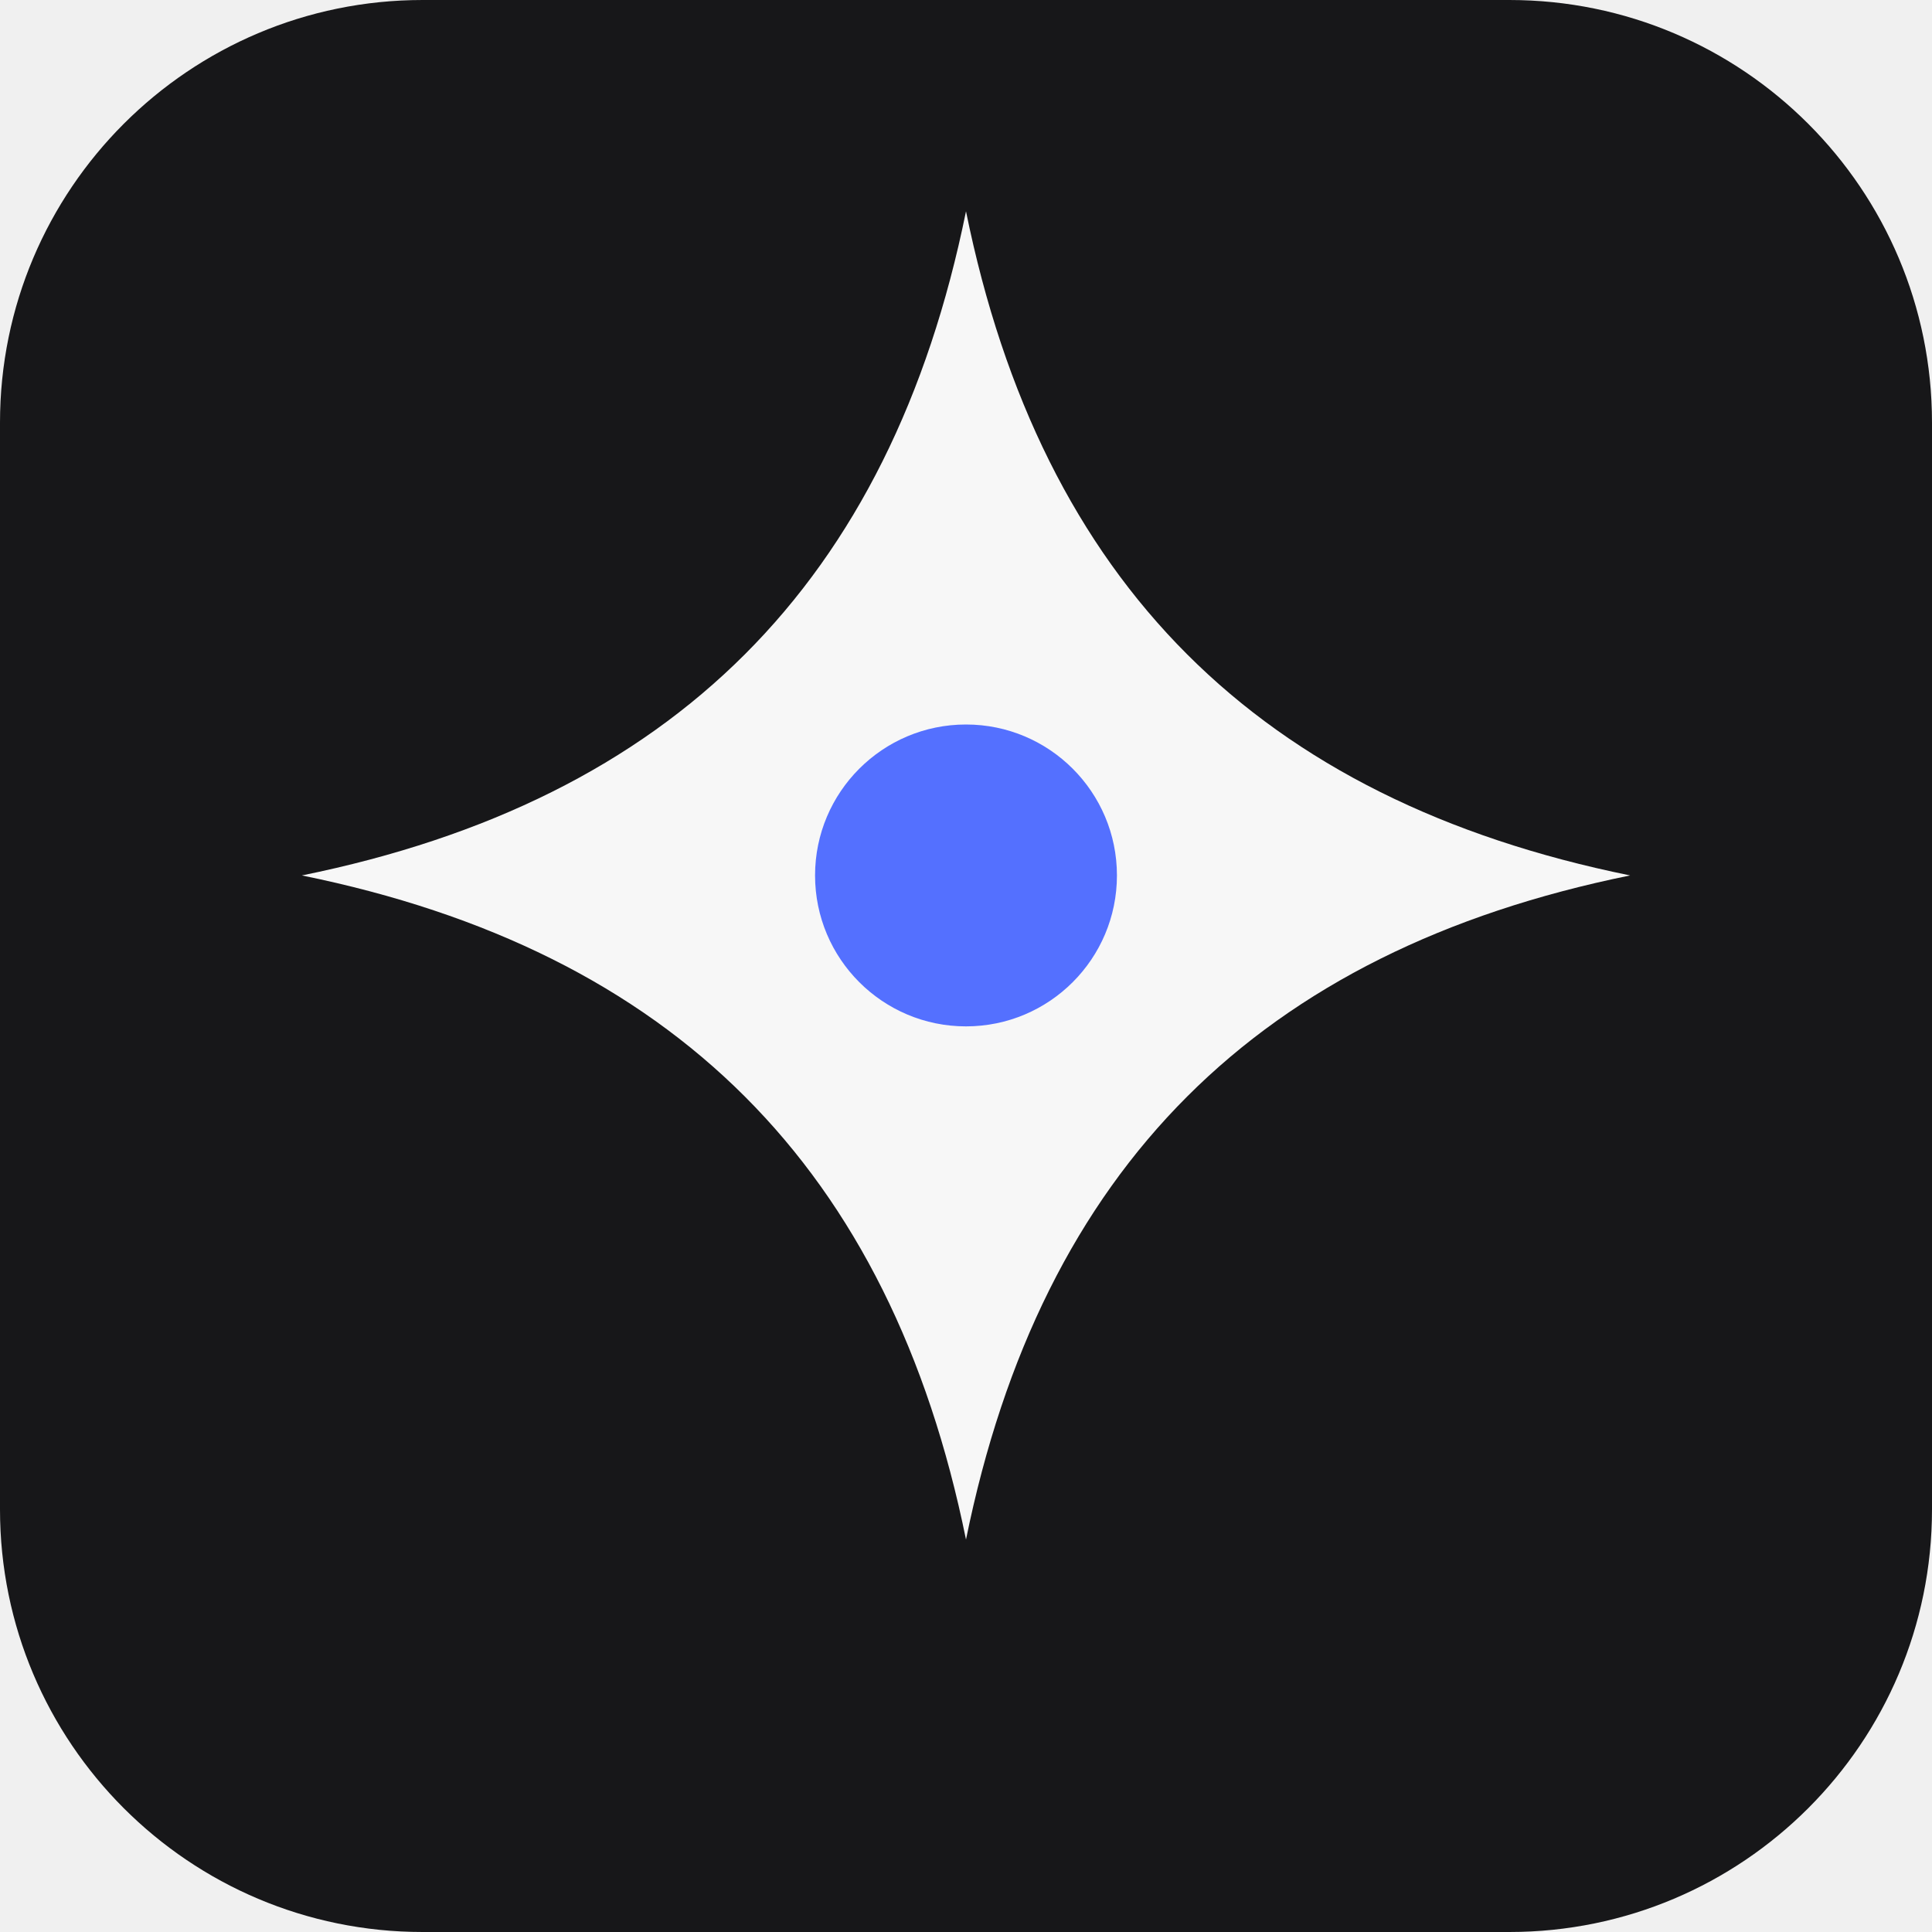
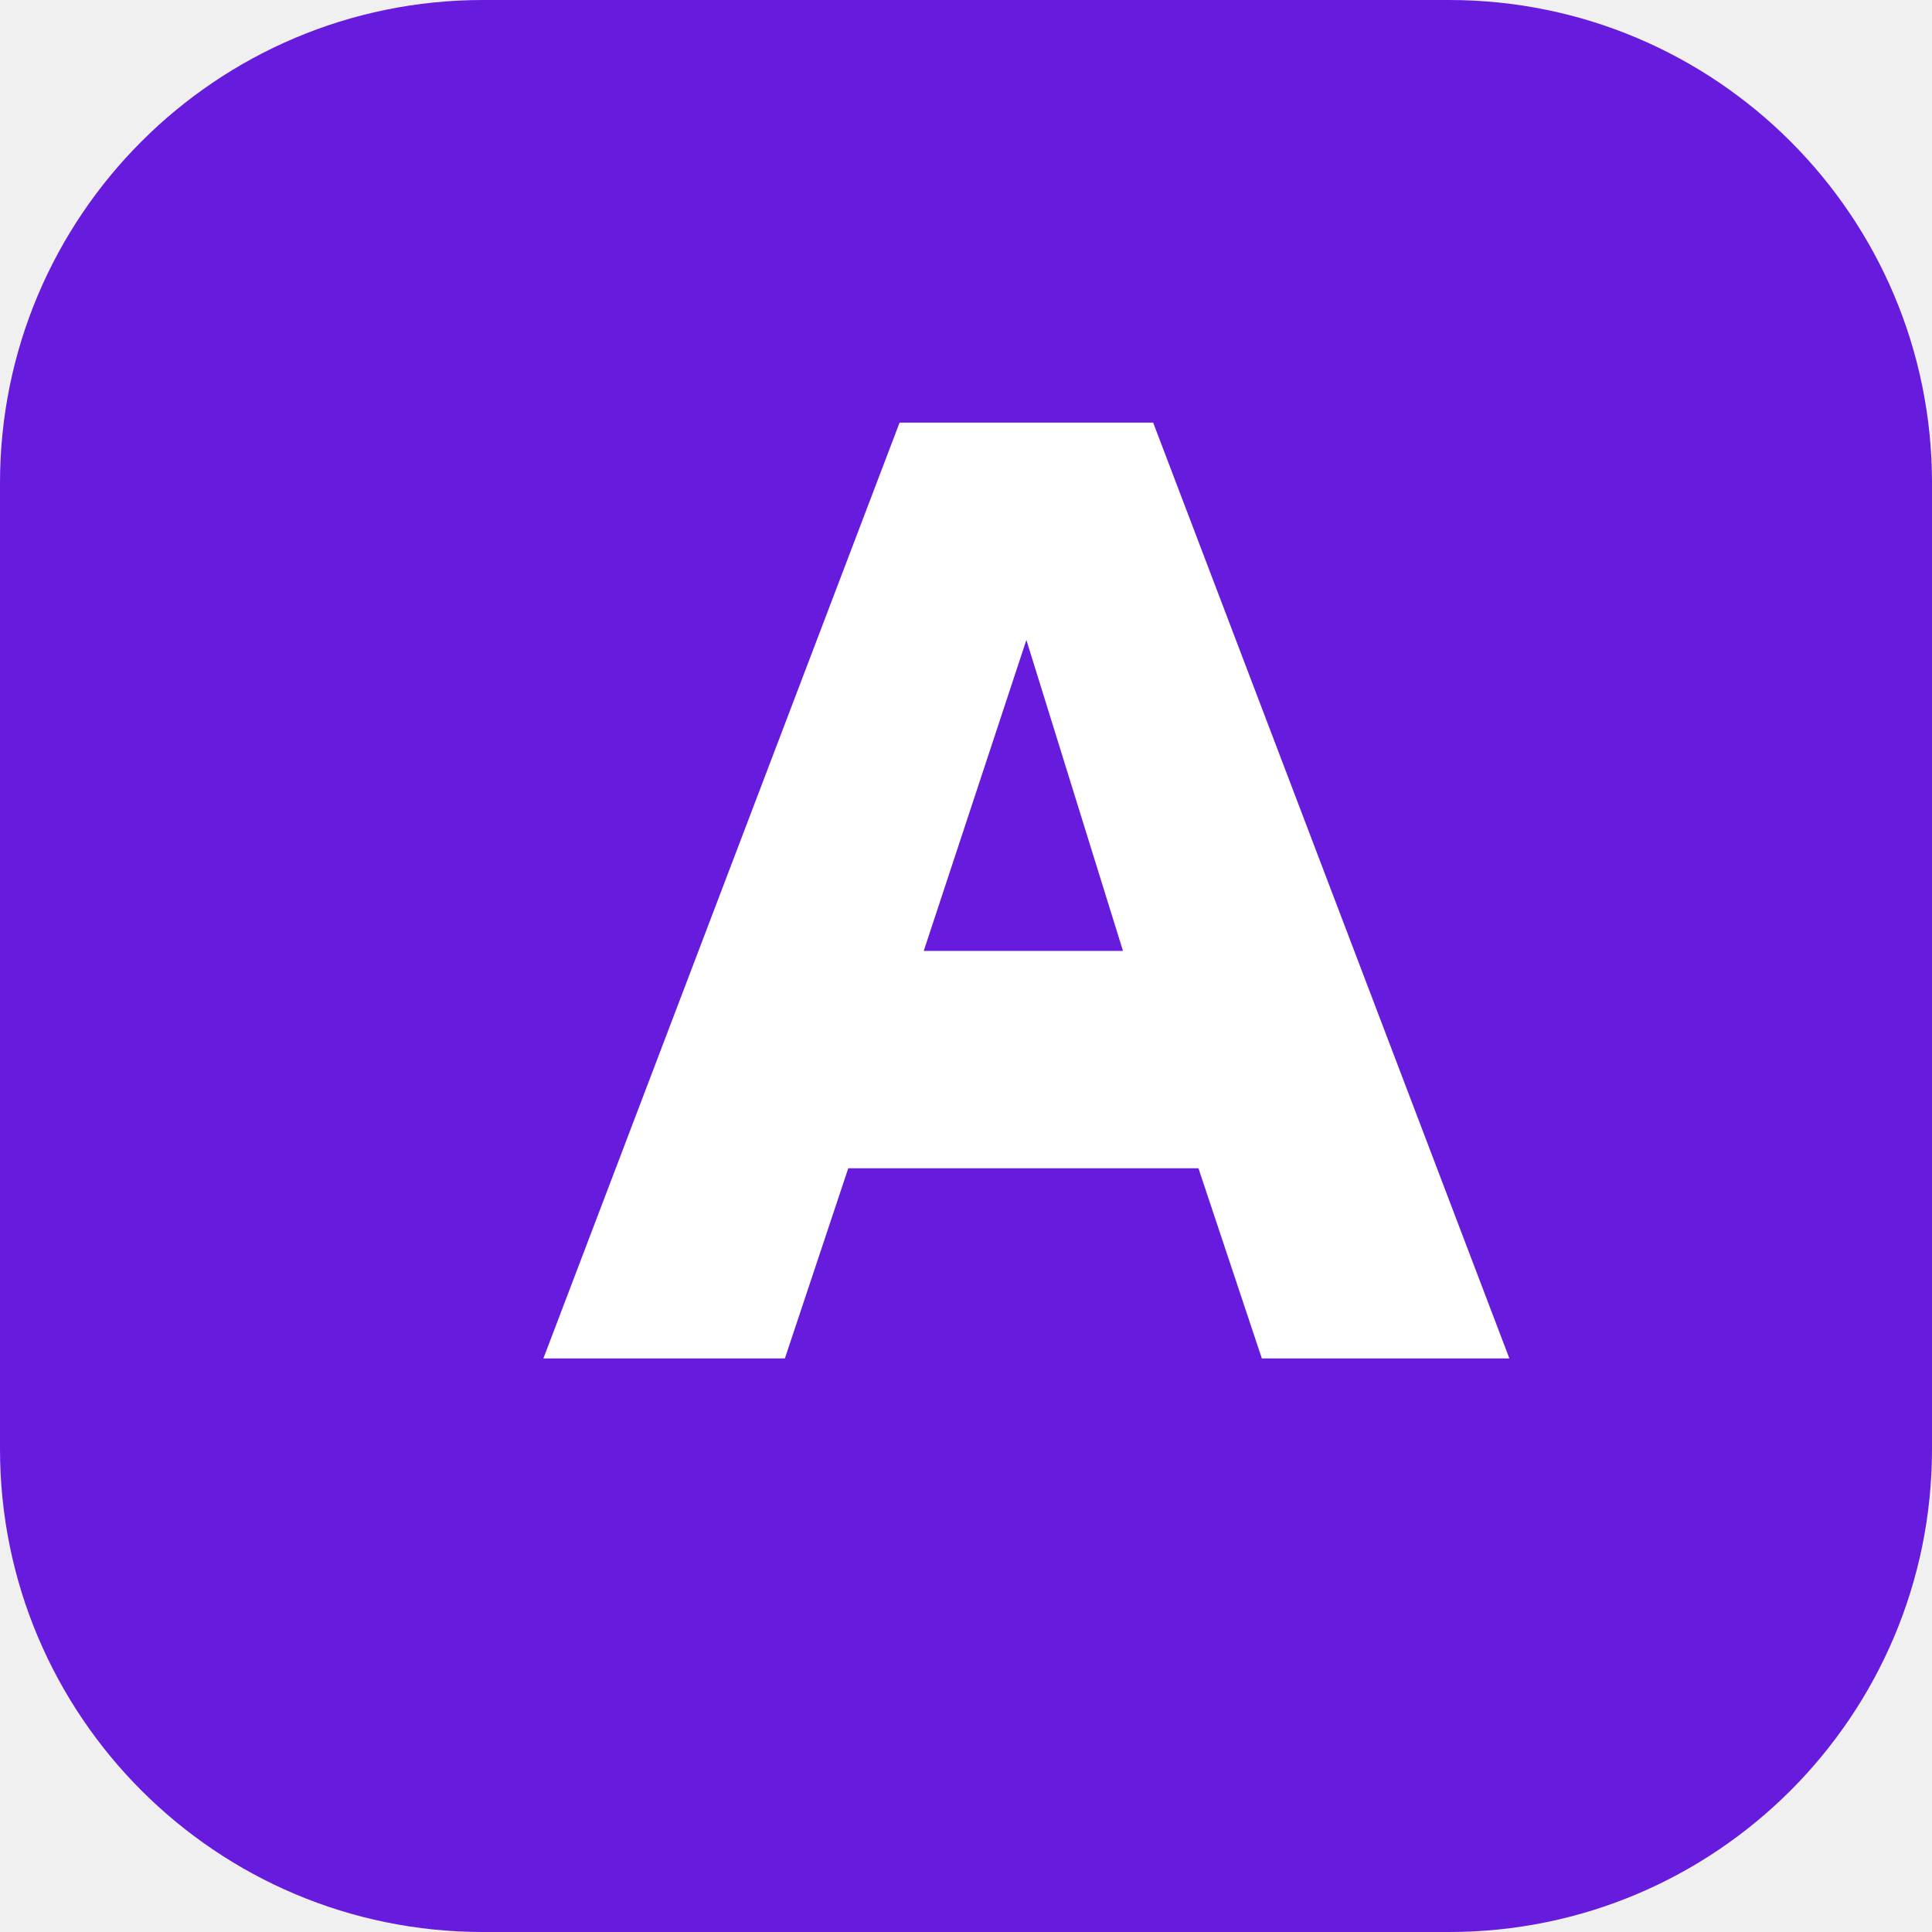
<svg xmlns="http://www.w3.org/2000/svg" viewBox="0 0 64 64">
-   <rect width="64" height="64" rx="14" fill="#171719" />
-   <path d="M32 7c2.5 12.3 9.7 19.5 22 22-12.3 2.5-19.5 9.7-22 22-2.5-12.3-9.7-19.5-22-22 12.3-2.5 19.5-9.7 22-22Z" fill="#f7f7f7" />
-   <circle cx="32" cy="29" r="5" fill="#5470ff" />
+   <rect width="64" height="64" rx="16" fill="#661BDD" />
+   <path d="M18 45 29.8 14h8.4L50 45h-8.2l-2.1-6.3H28.1L26 45H18Zm12.6-13.5h6.6L34 21.2l-3.4 10.3Z" fill="#fff" />
</svg>
